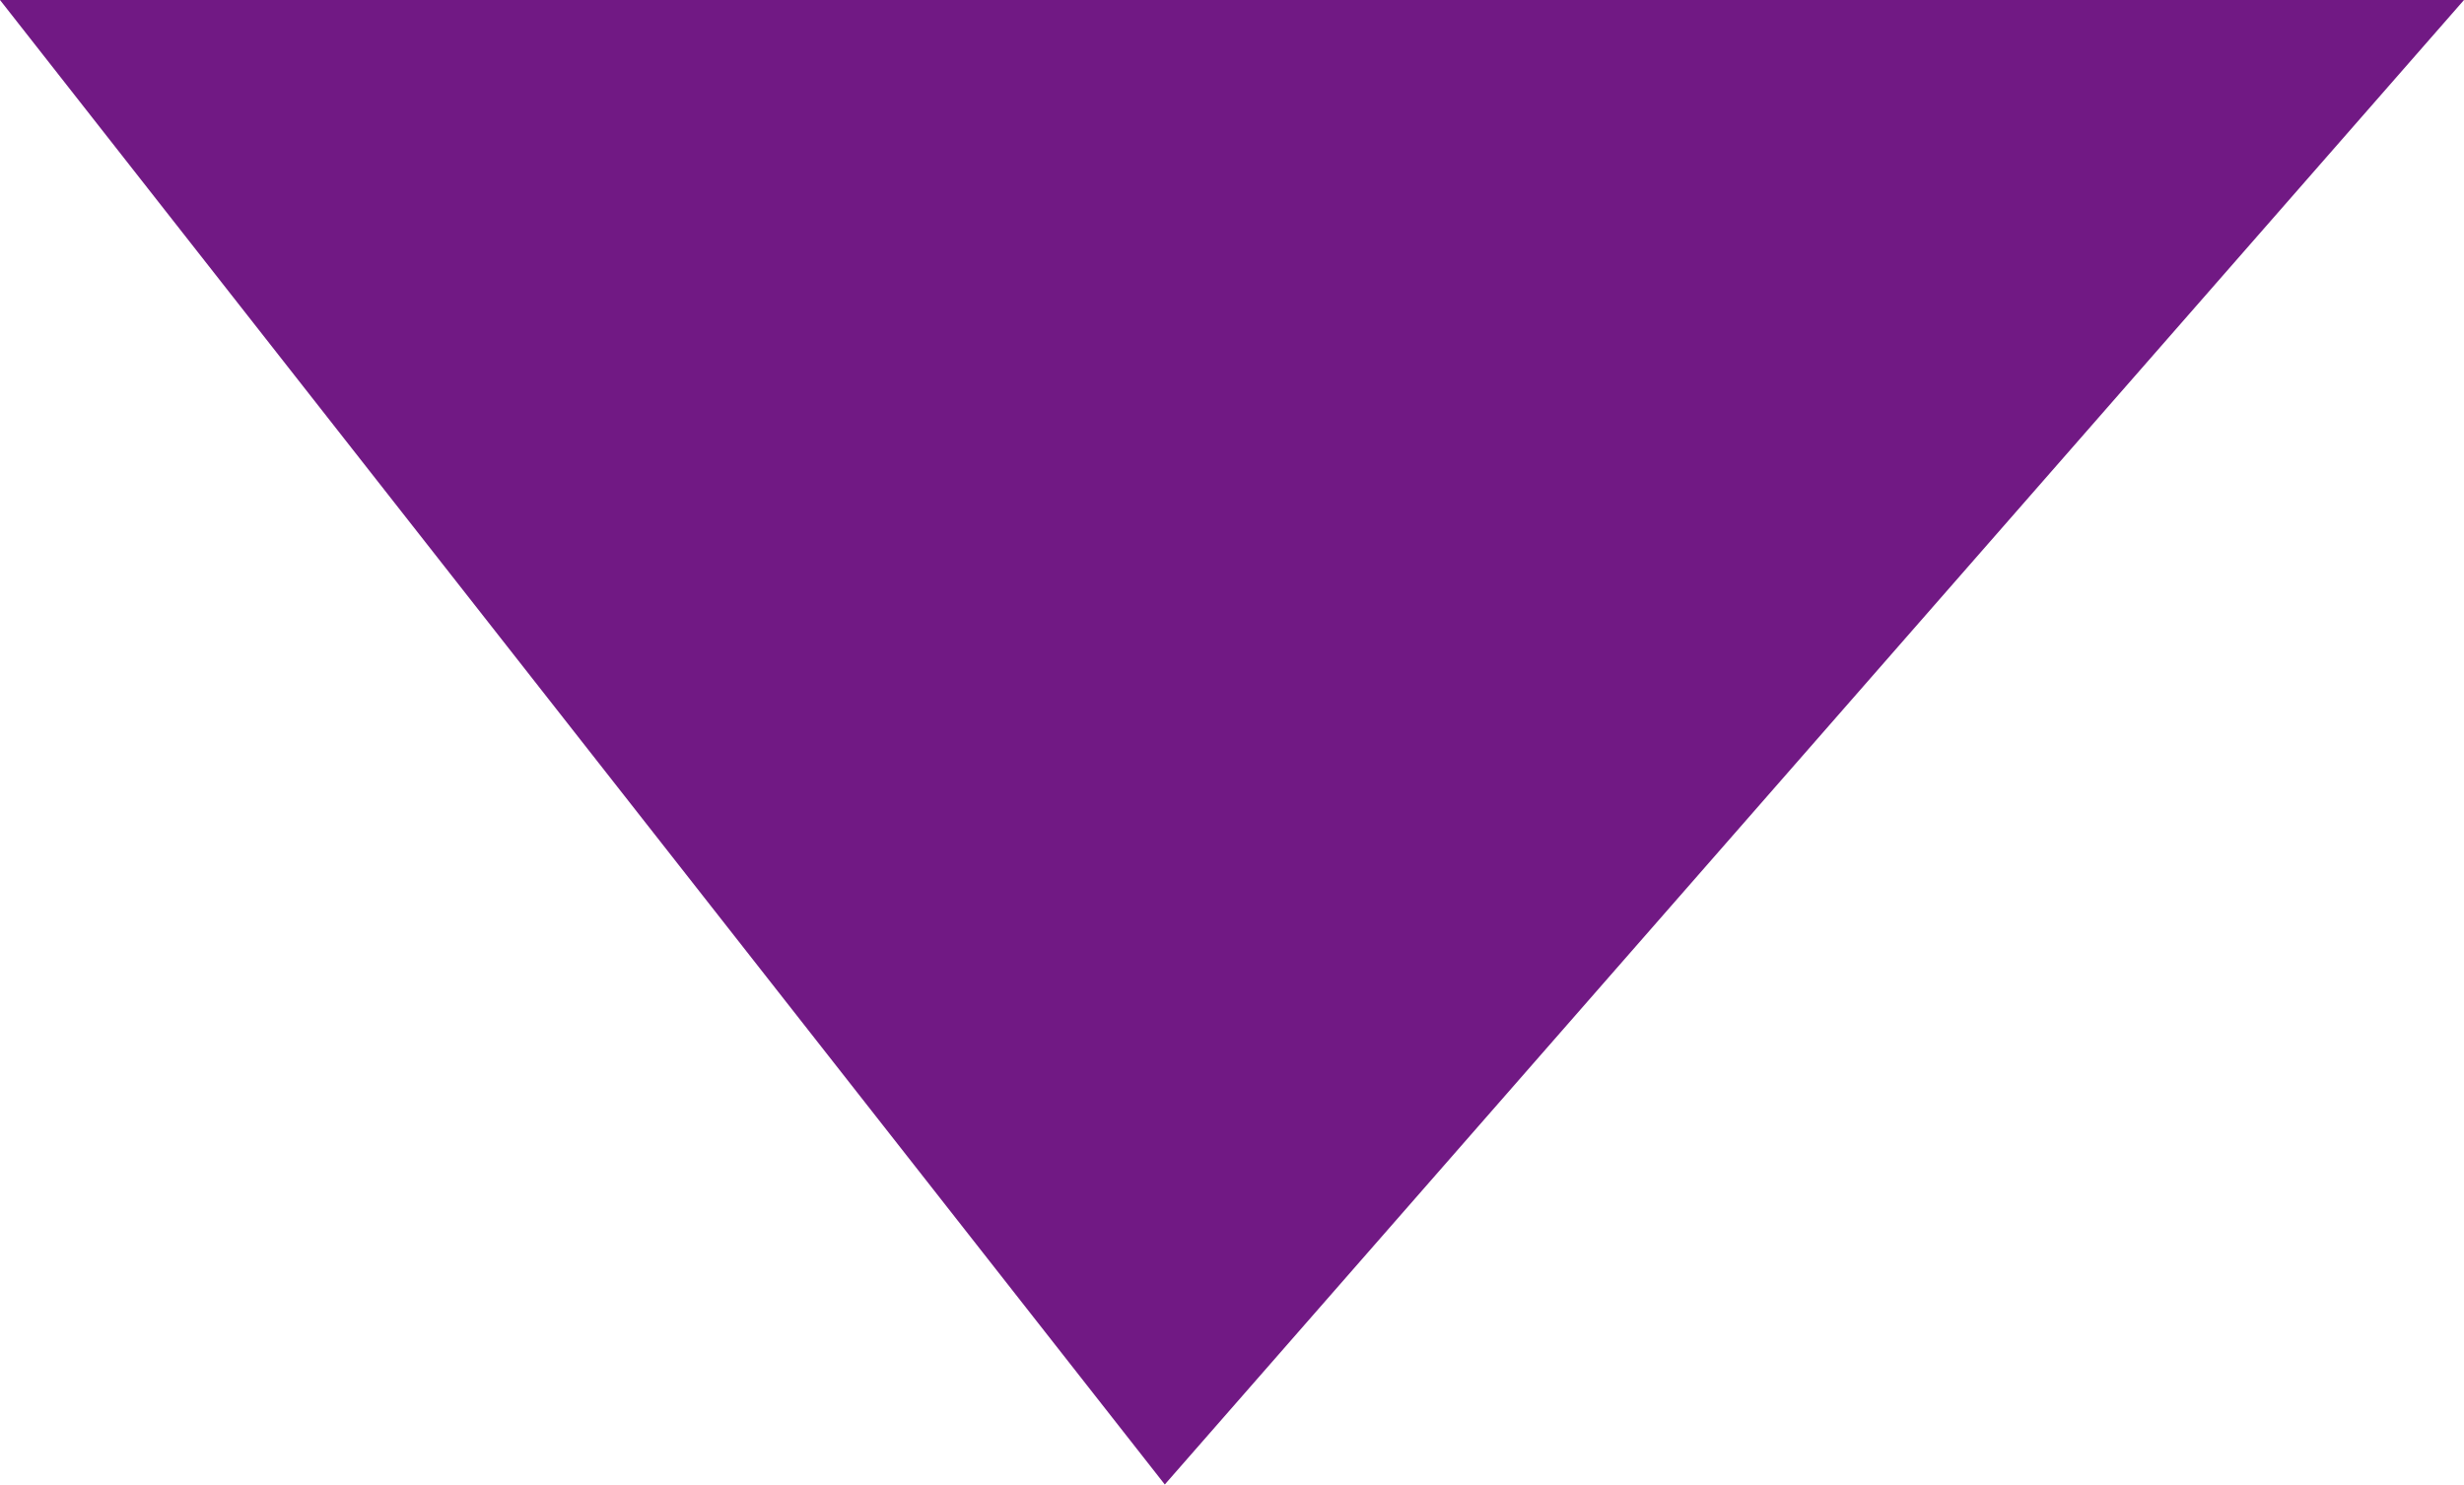
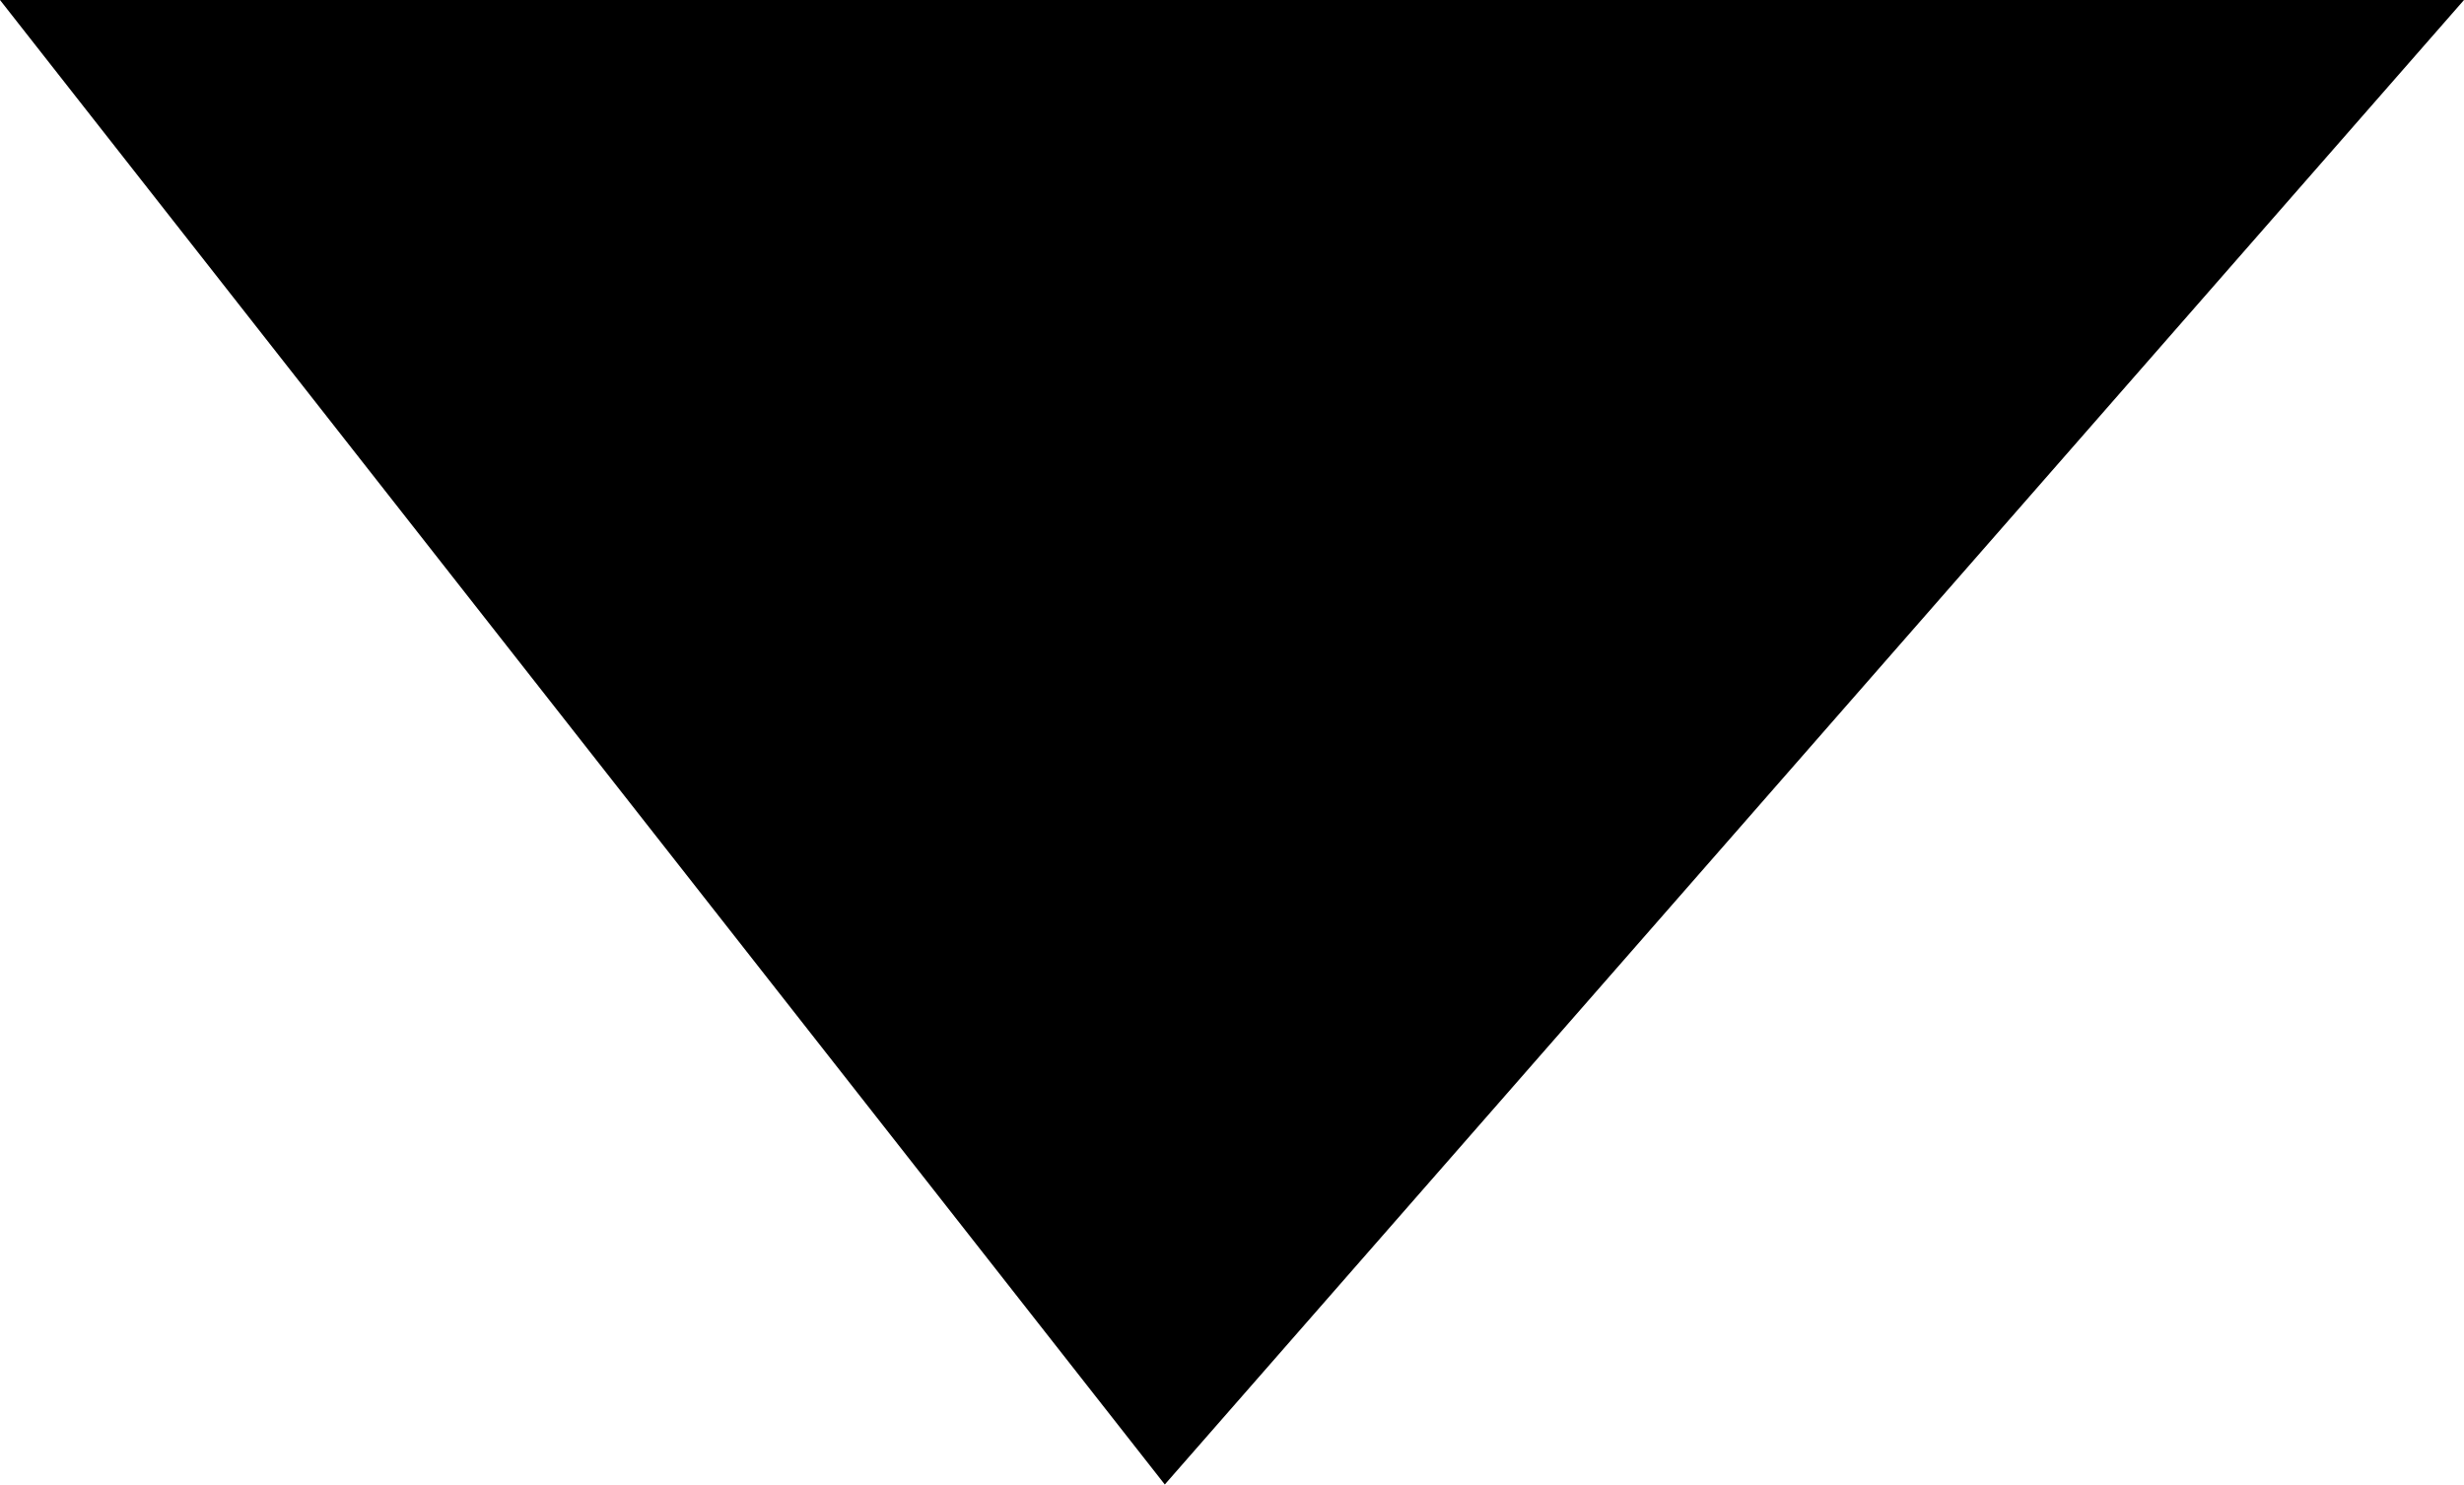
<svg xmlns="http://www.w3.org/2000/svg" viewBox="0 0 7.7 4.64">
  <defs>
    <style>.cls-1{fill:#711984;}</style>
  </defs>
  <g id="Layer_2" data-name="Layer 2">
    <g id="Layer_1-2" data-name="Layer 1">
-       <path class="cls-1" d="M3.64,4.64,0,0H7.7Z" />
+       <path className="cls-1" d="M3.64,4.64,0,0H7.7Z" />
    </g>
  </g>
</svg>
